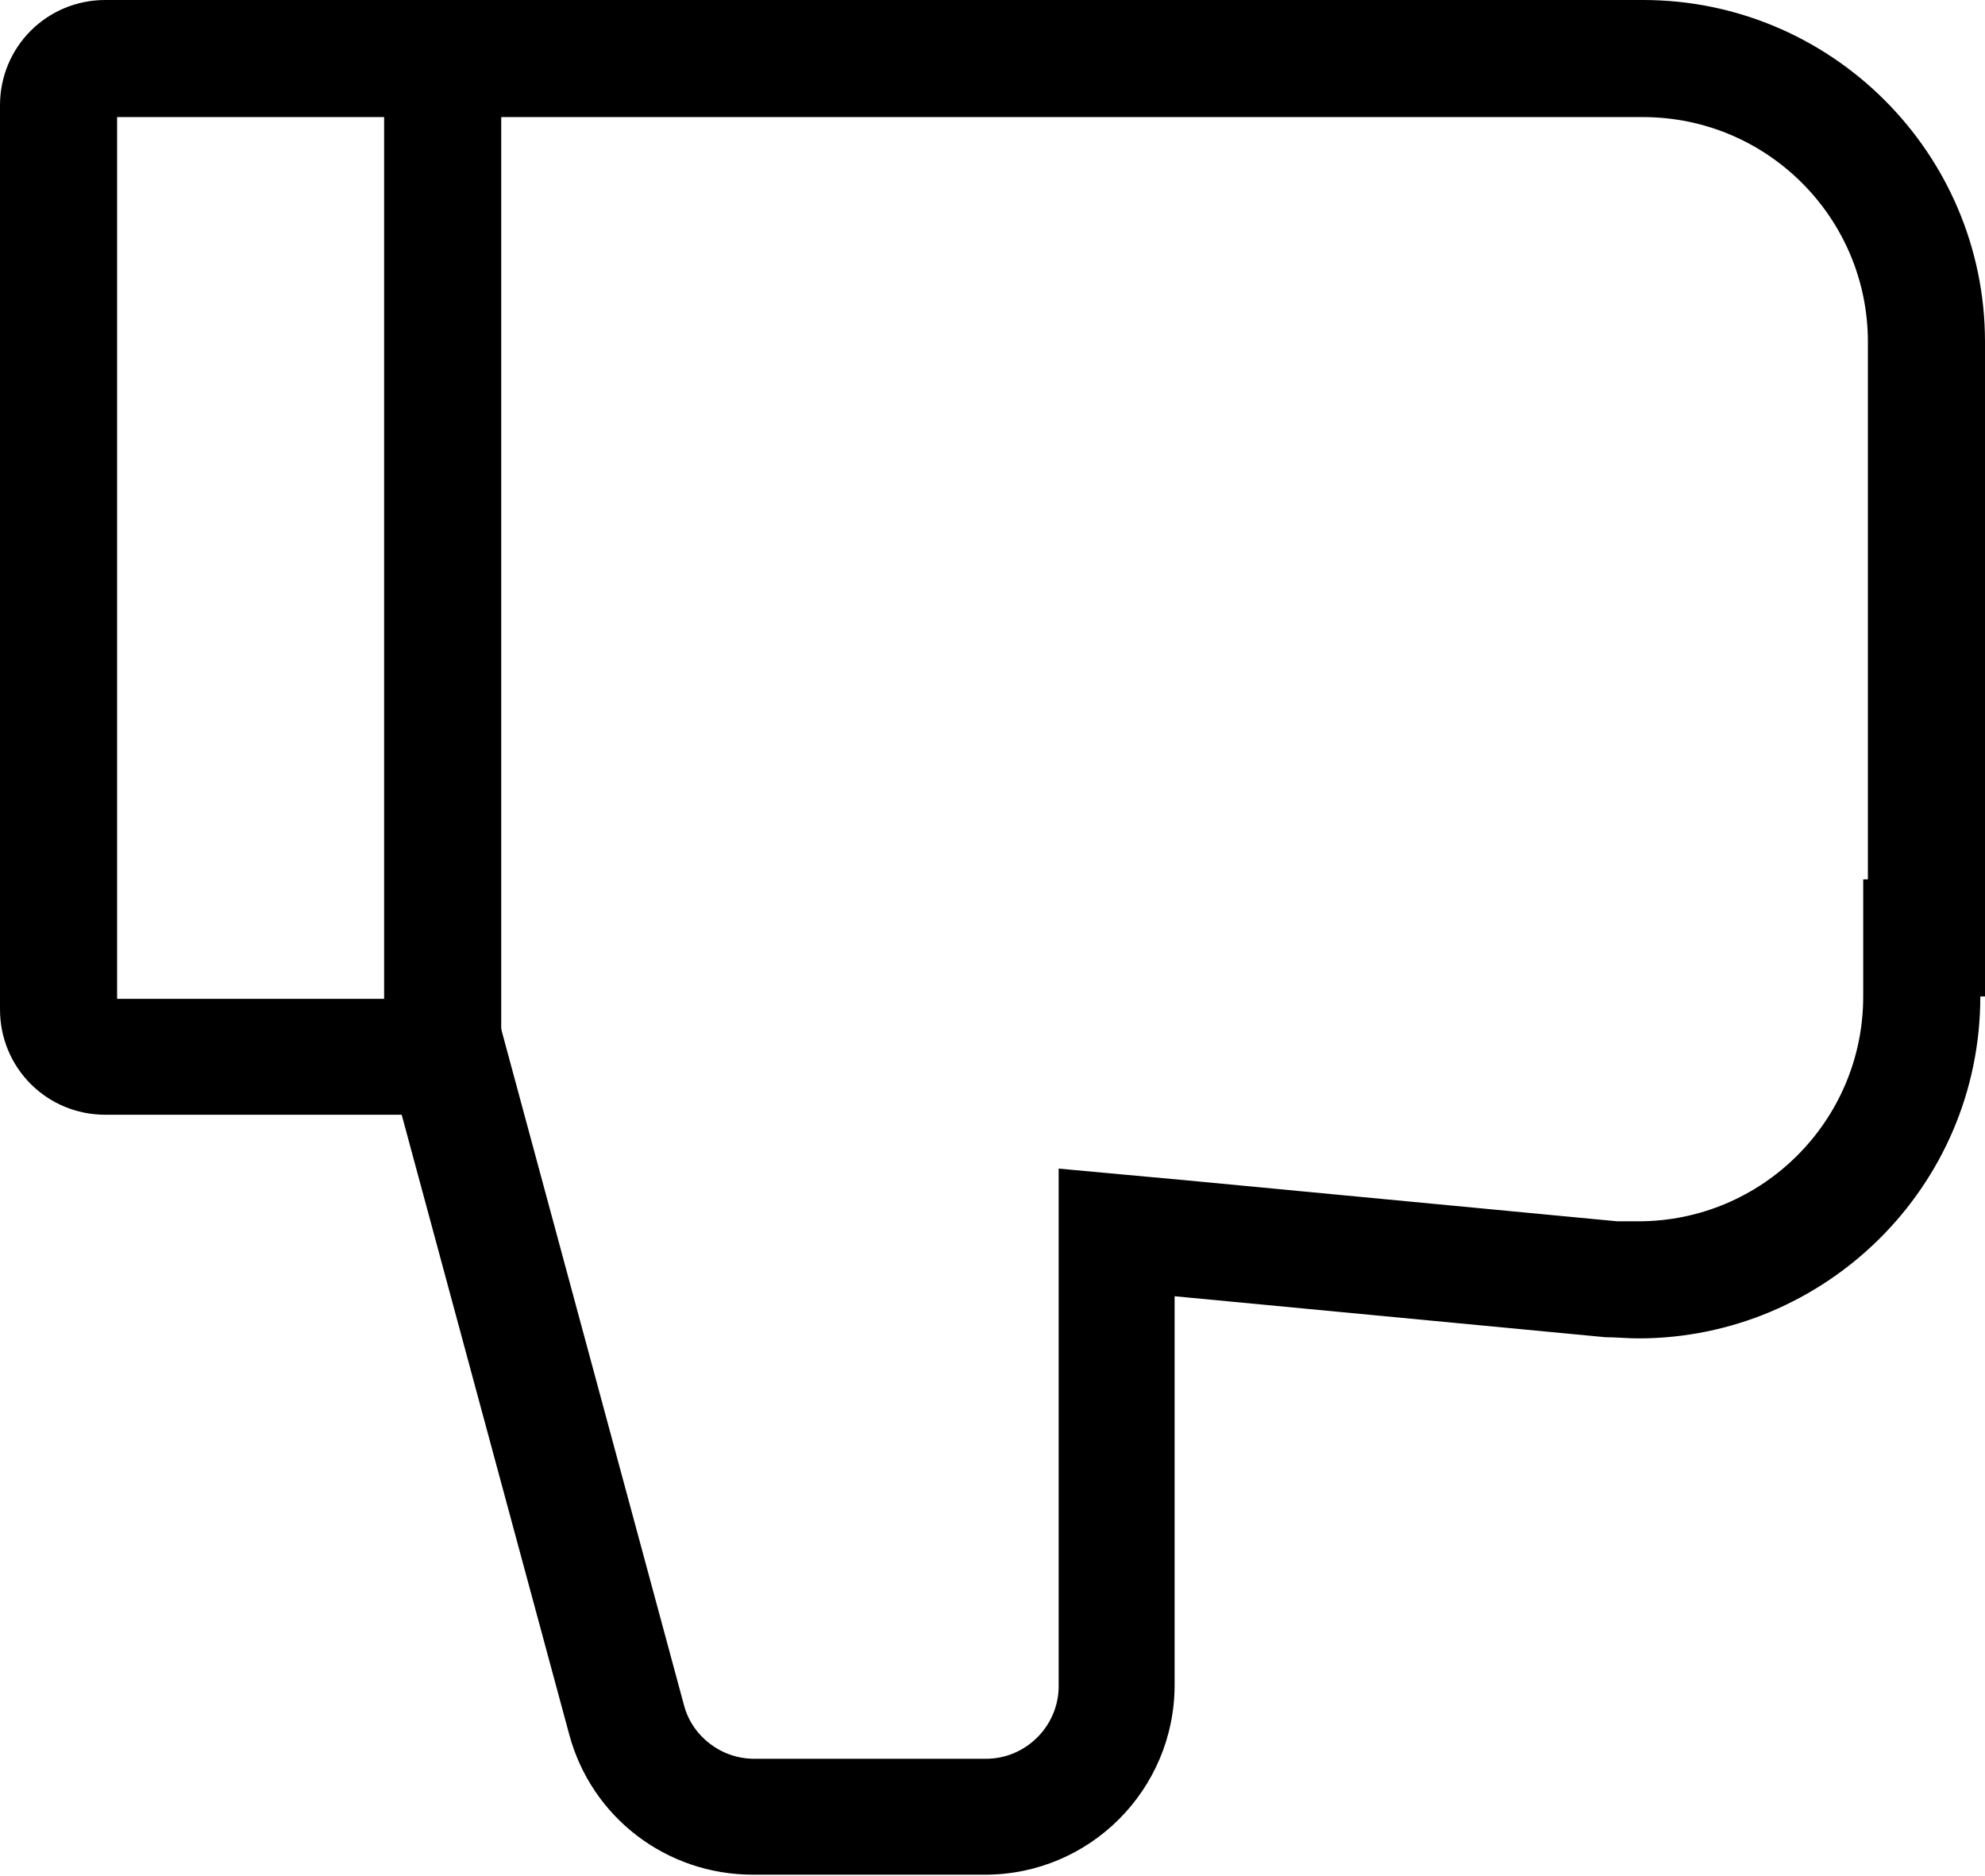
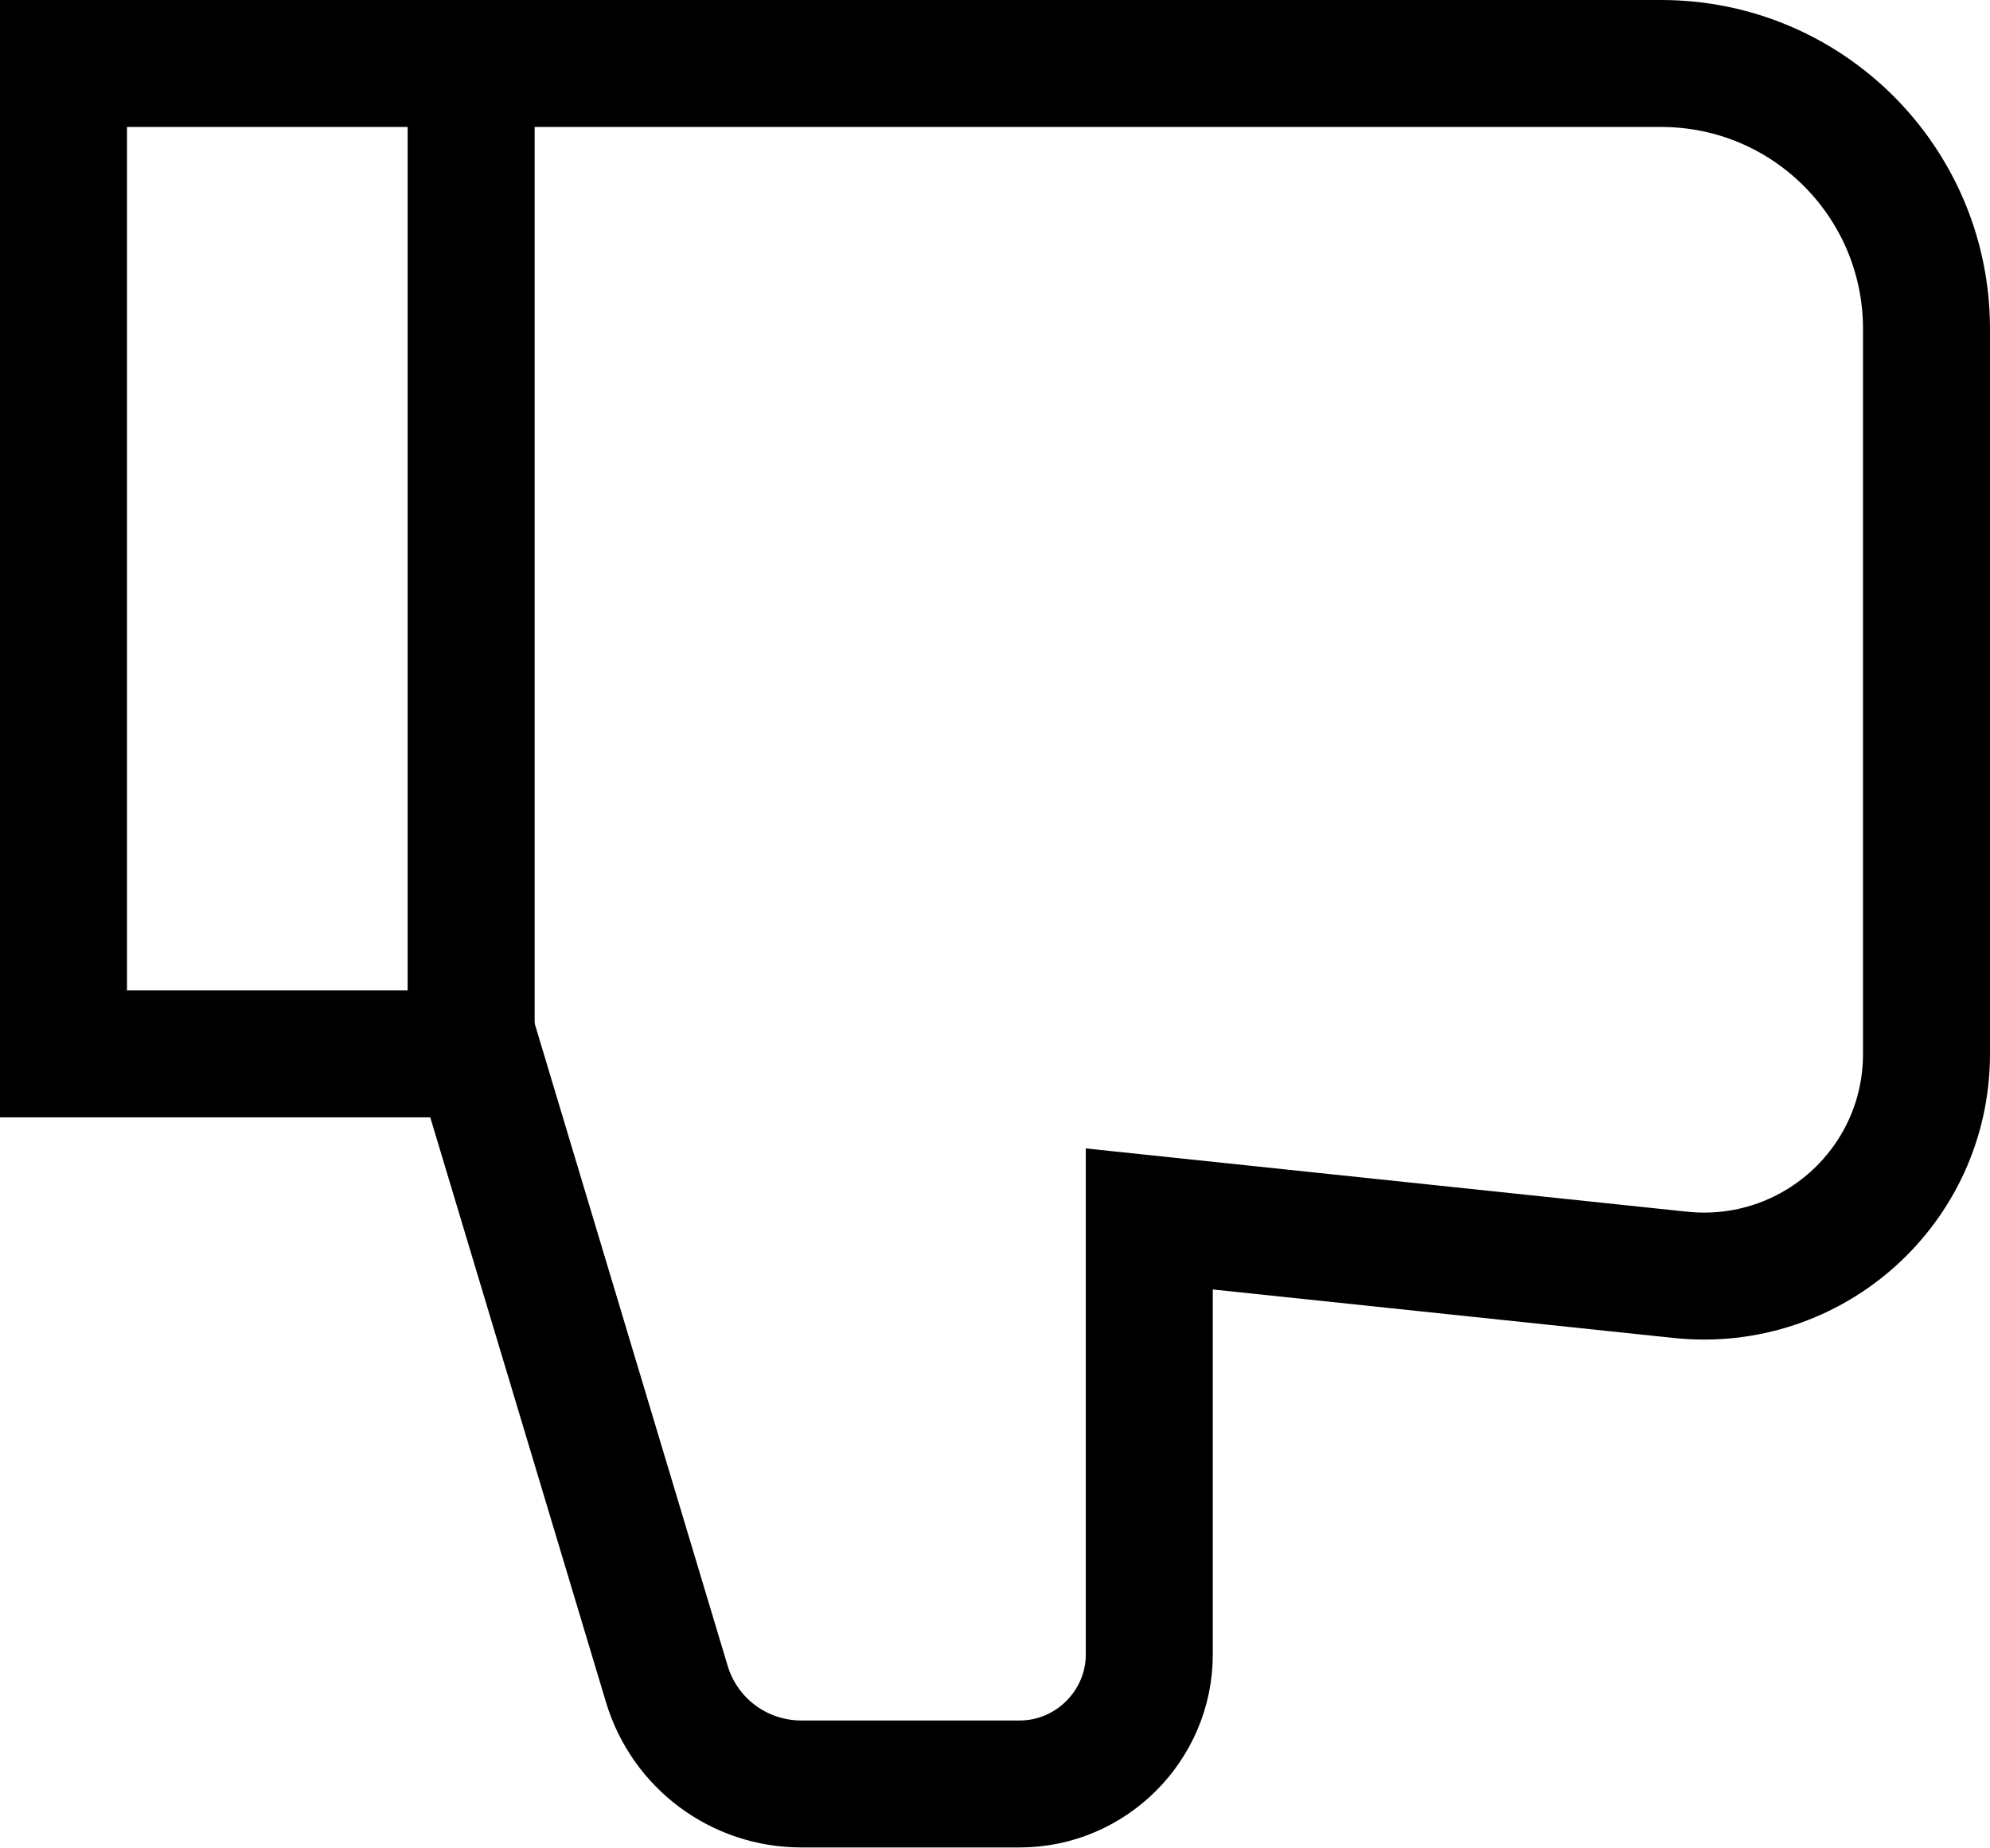
- <svg xmlns="http://www.w3.org/2000/svg" id="uuid-1b255b13-353d-4f3f-968b-a25b0ccdbd5f" width="16.95" height="16.02" viewBox="0 0 16.95 16.02">
-   <path d="m14.03,1c1.06,0,1.92.86,1.92,1.92v4.59h-.04v1c0,1.06-.86,1.92-1.92,1.92-.06,0-.12,0-.18,0l-3.68-.35-1.09-.1v4.42c0,.34-.28.62-.62.62h-1.98c-.28,0-.53-.19-.6-.46l-1.43-5.29-.2-.74H1V1h13.03m0-1H.9c-.5,0-.9.4-.9.9v7.72c0,.5.4.9.9.9h2.53l1.43,5.29c.19.71.83,1.2,1.57,1.2h1.98c.9,0,1.62-.73,1.62-1.62v-3.32l3.68.35c.09,0,.19.01.28.01,1.59,0,2.92-1.29,2.92-2.92h.04V2.92c0-1.61-1.31-2.92-2.92-2.92h0Z" stroke-width="0" />
-   <line x1="3.78" y1="8.92" x2="3.78" y2="0" fill="none" stroke="#000" stroke-miterlimit="10" />
+ <svg xmlns="http://www.w3.org/2000/svg" id="Layer_1" data-name="Layer 1" viewBox="0 0 15.67 14.55">
+   <defs>
+     <style>
+       .cls-1 {
+         fill: none;
+         stroke: #000;
+         stroke-miterlimit: 10;
+       }
+     </style>
+   </defs>
+   <line class="cls-1" x1="3.71" y1="8.3" x2="3.71" y2=".03" />
+   <path class="cls-1" d="m15.17,8.3h0c0,1.04-.9,1.85-1.94,1.74l-4.18-.44v3.43c0,.56-.46,1.02-1.02,1.02h-1.72c-.49,0-.92-.32-1.06-.79l-1.49-4.96H.5V.5h12.58c1.16,0,2.09.94,2.09,2.09v5.71Z" />
</svg>
